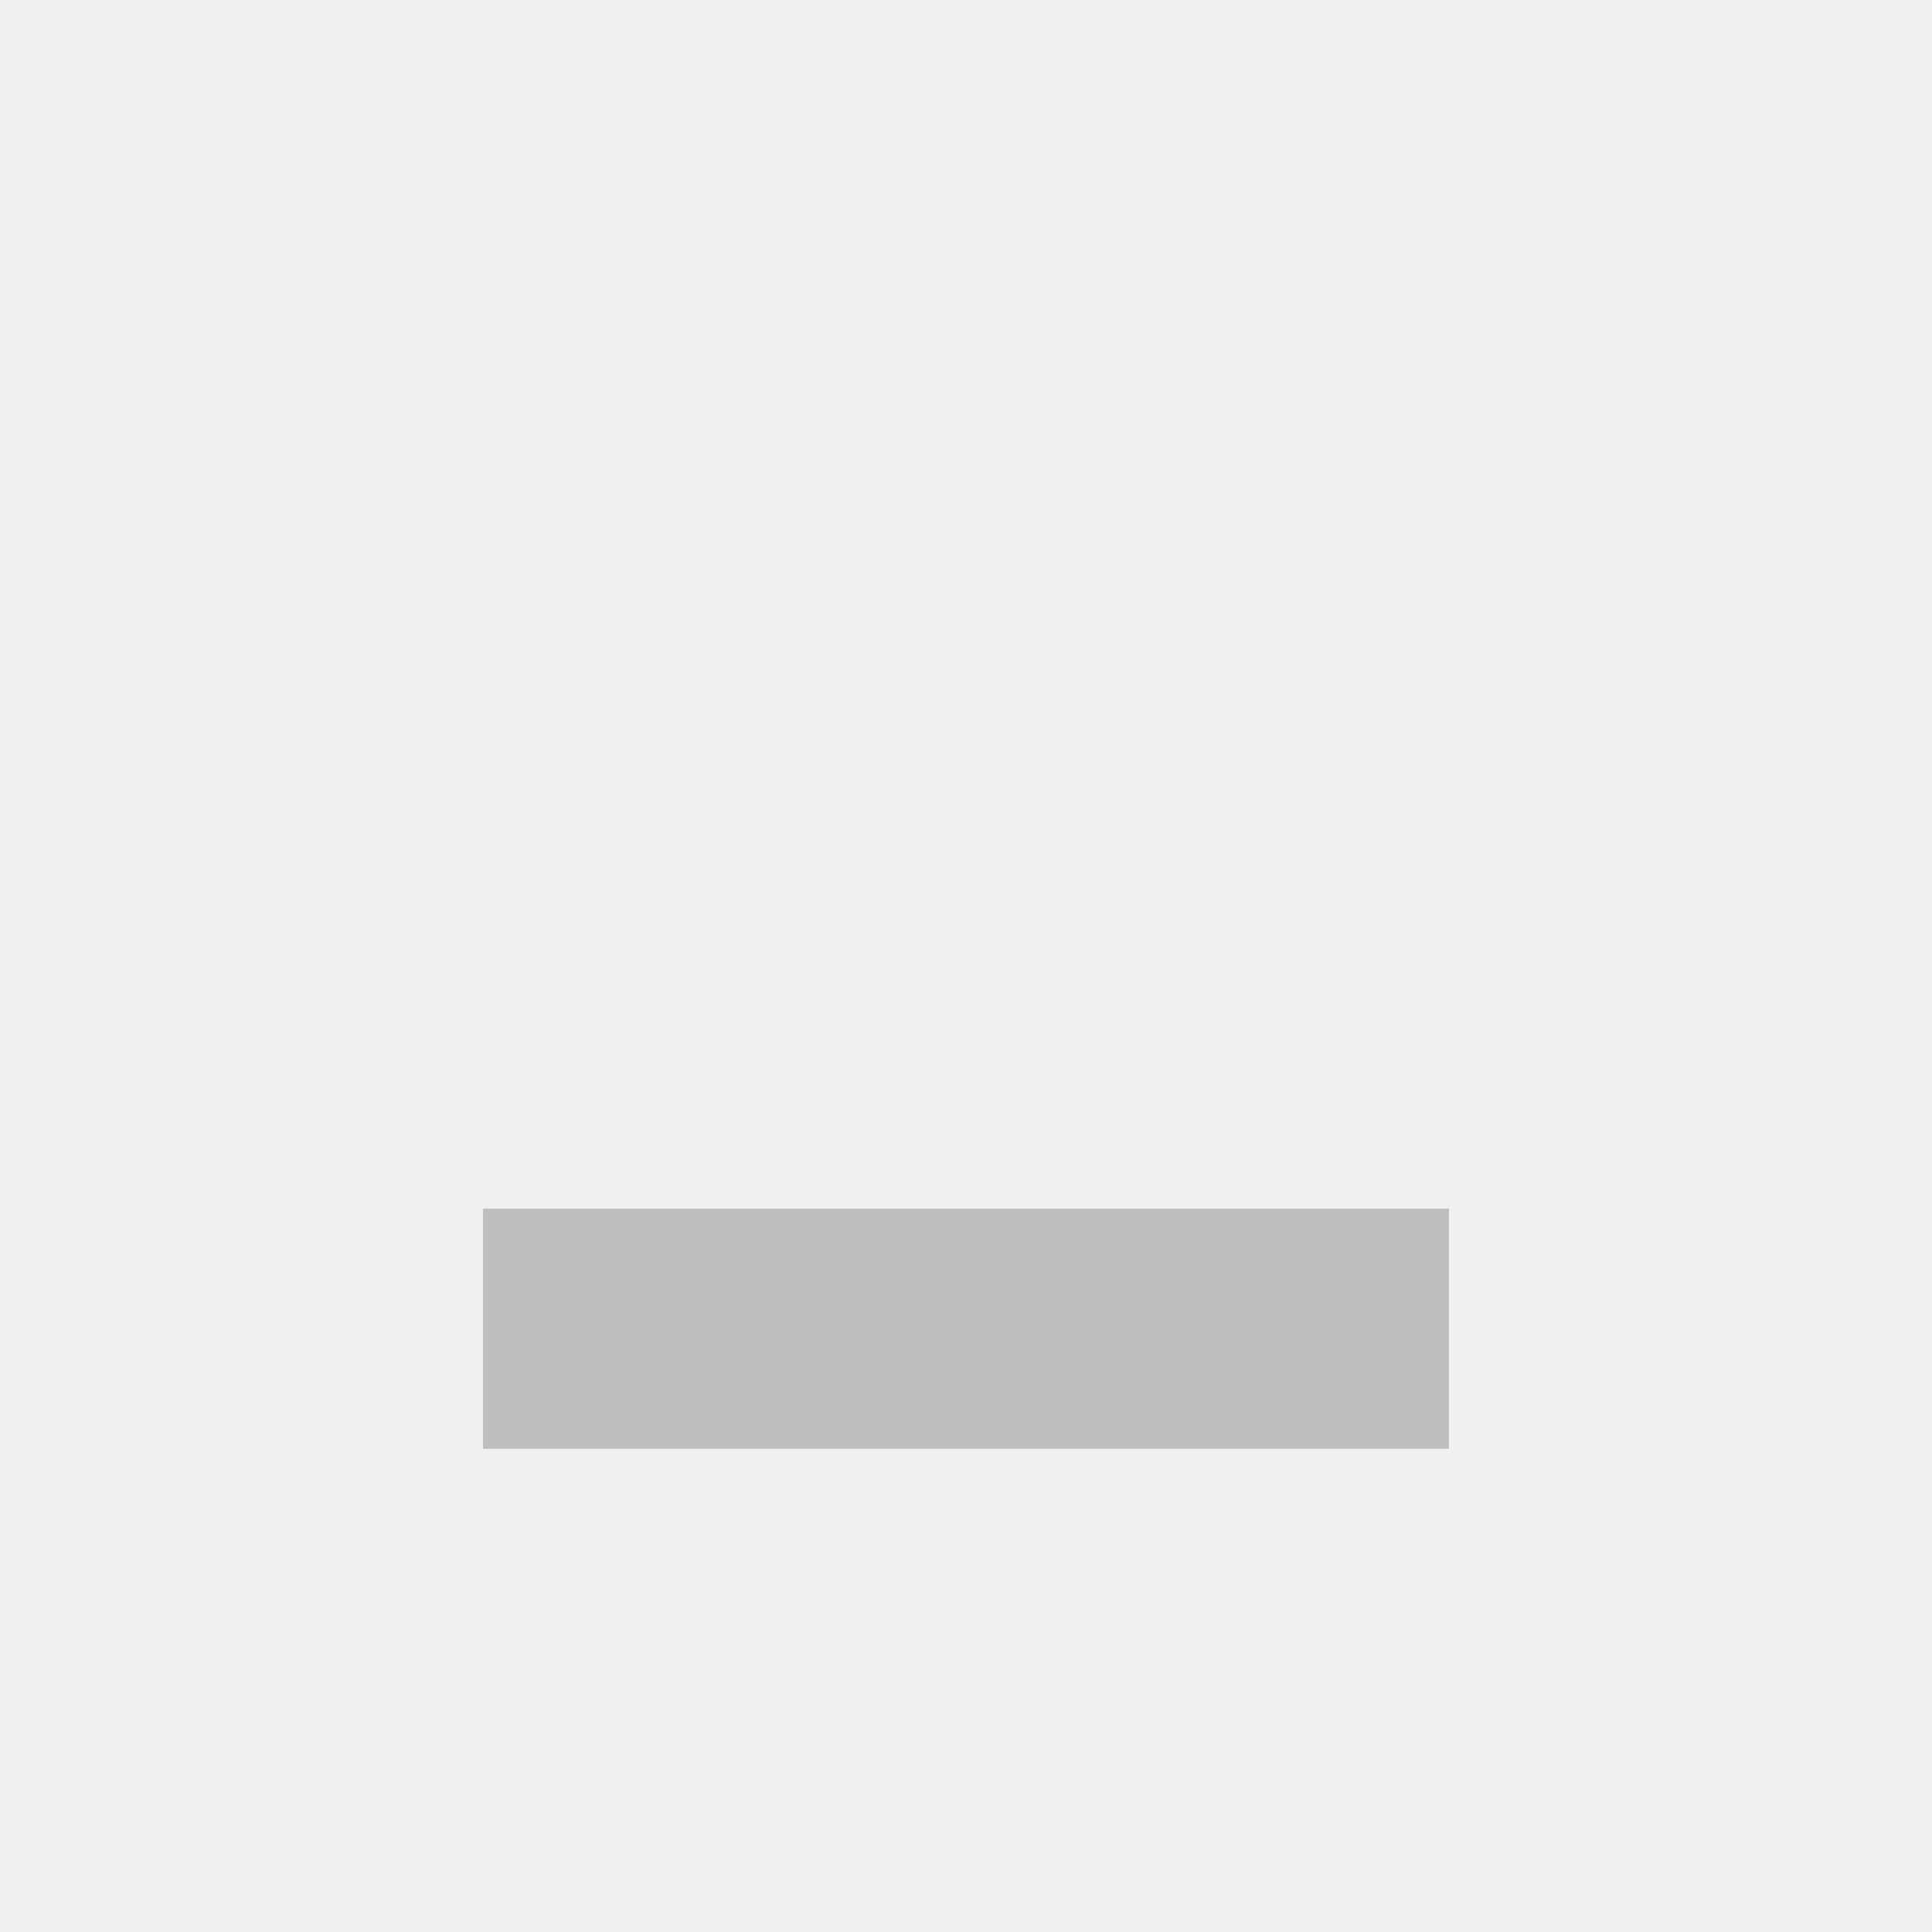
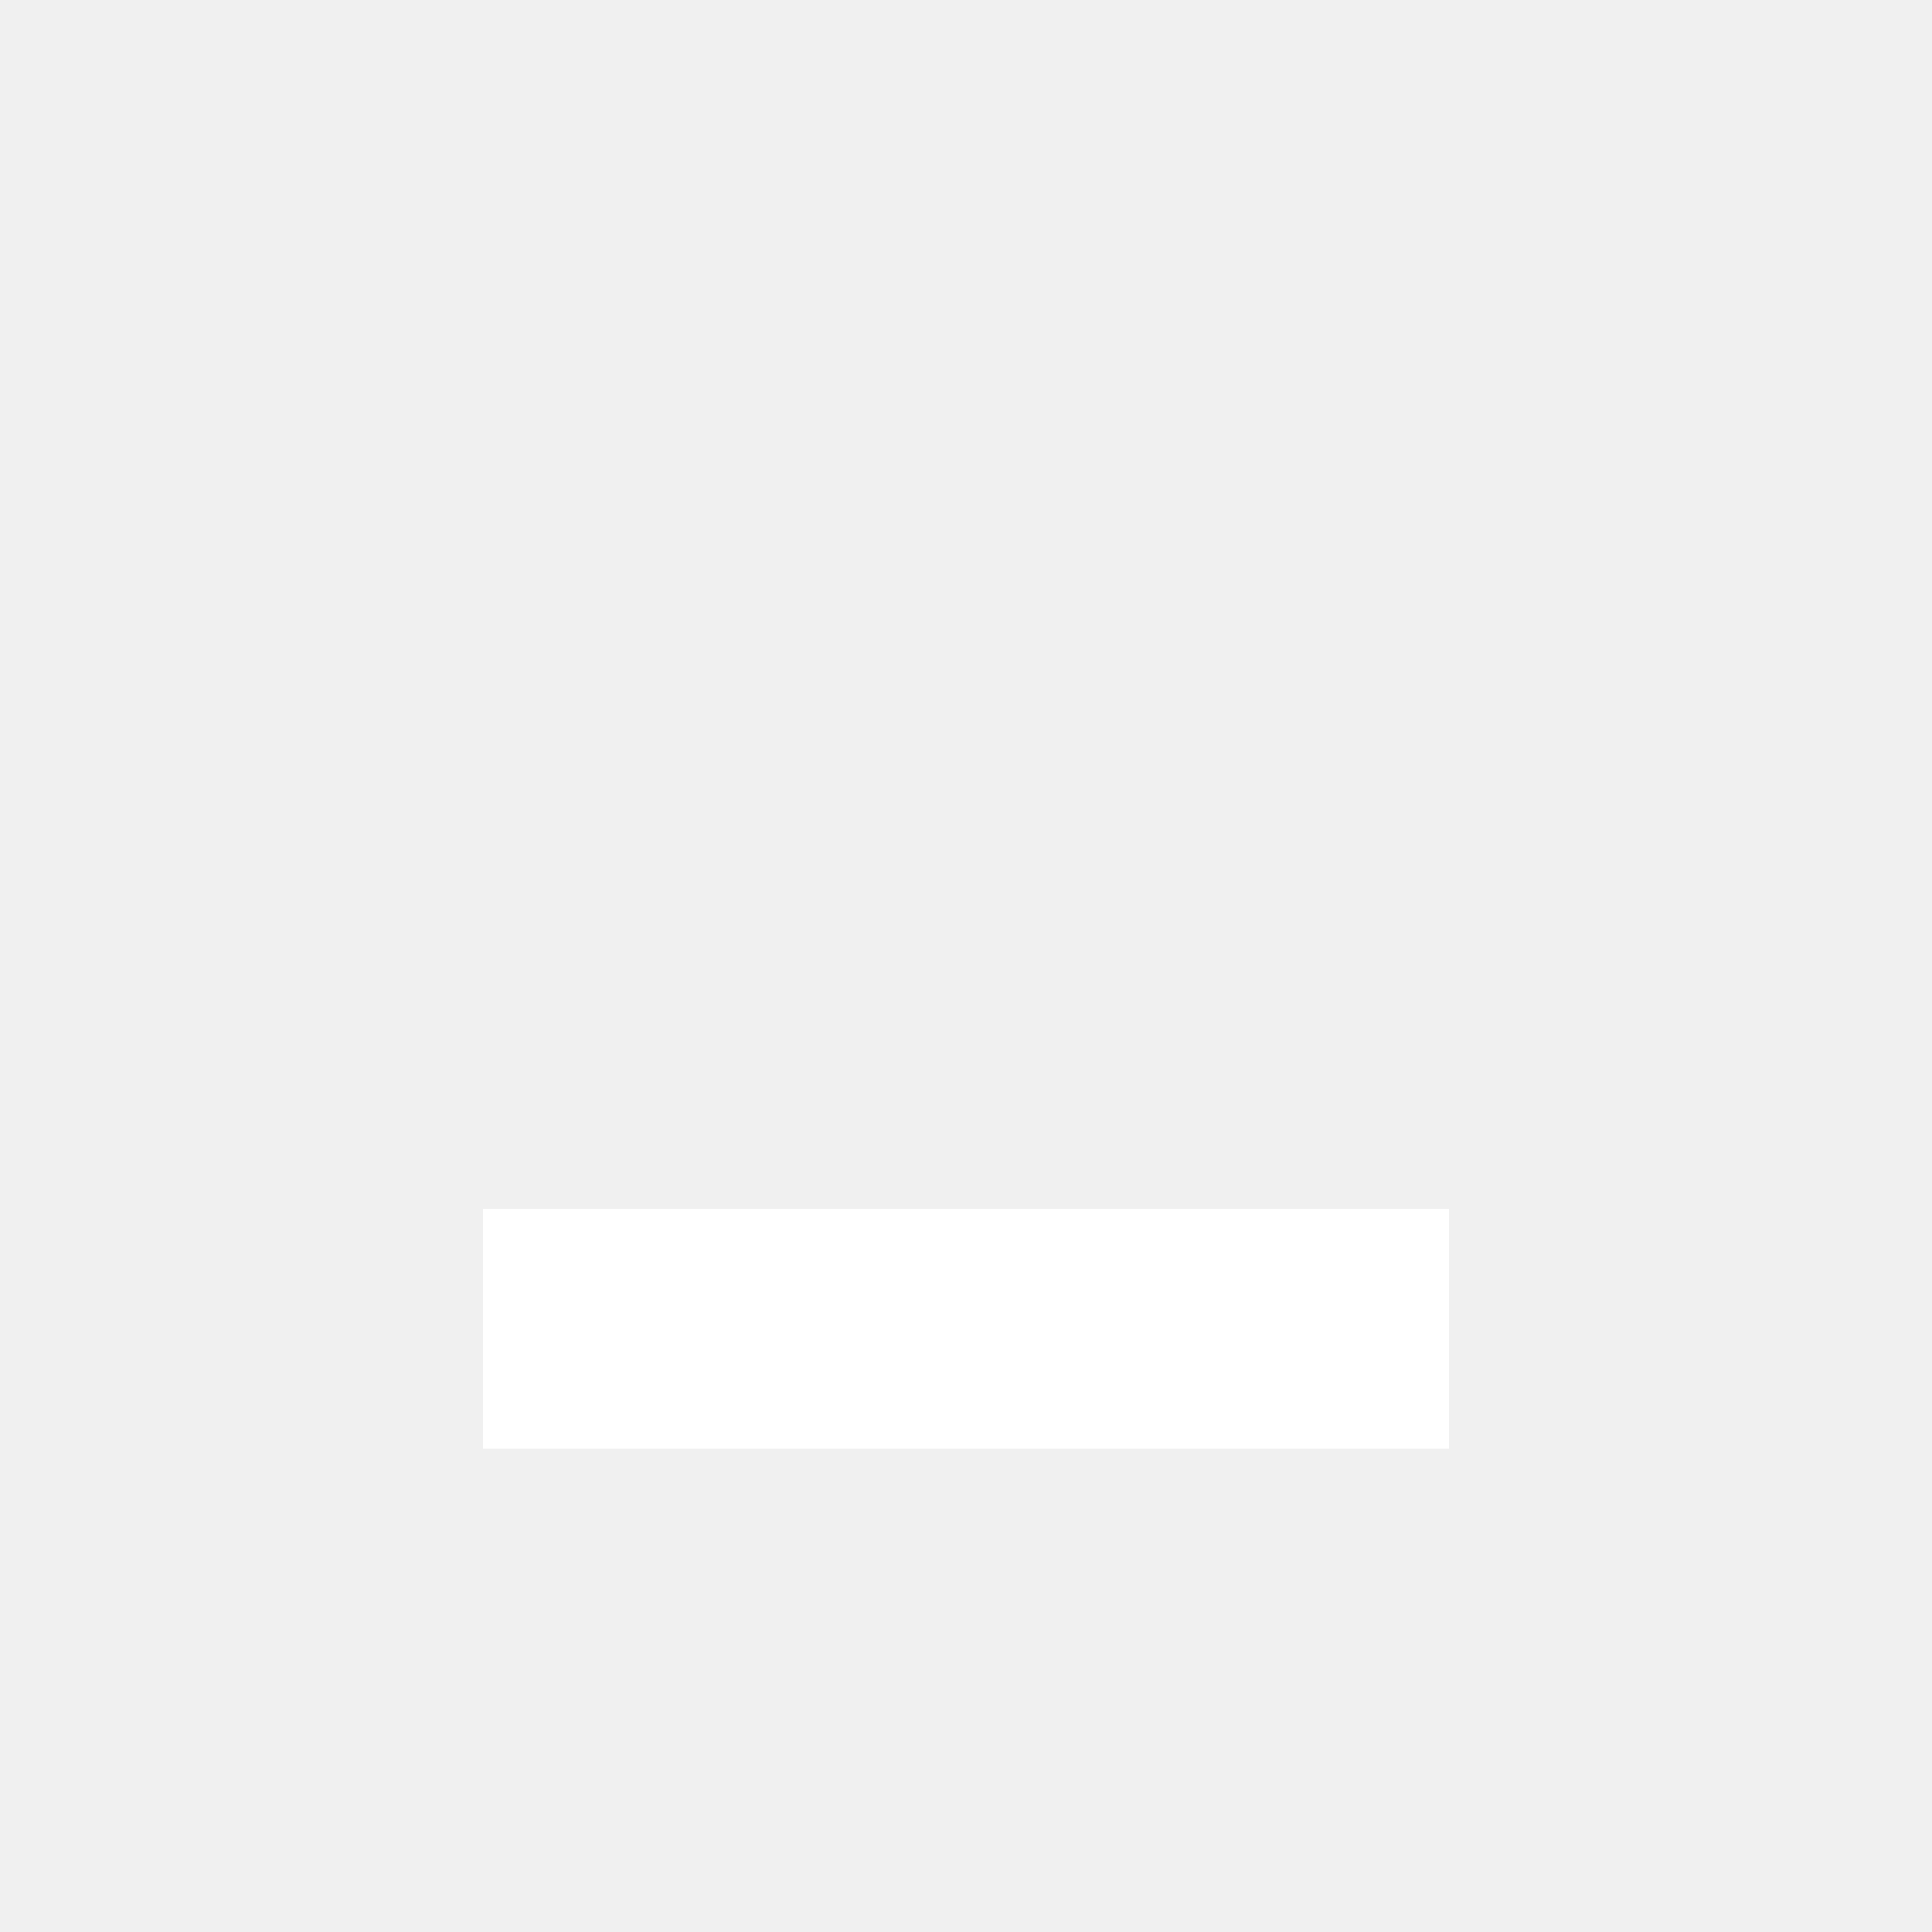
<svg xmlns="http://www.w3.org/2000/svg" height="16" id="svg7384" version="1.1" width="16">
  <defs id="defs7386" />
  <g id="layer9" style="display:inline" transform="translate(-61.0002,-967)" />
  <g id="layer10" transform="translate(-61.0002,-967)" />
  <g id="layer11" transform="translate(-61.0002,-967)" />
  <g id="layer13" transform="translate(-61.0002,-967)" />
  <g id="layer14" transform="translate(-61.0002,-967)" />
  <g id="layer15" style="display:inline" transform="translate(-61.0002,-967)" />
  <g id="g71291" style="display:inline" transform="translate(-61.0002,-967)" />
  <g id="g4953" style="display:inline" transform="translate(-61.0002,-967)" />
  <g id="layer12" style="display:inline" transform="translate(-61.0002,-967)">
-     <rect height="1.989" id="rect8269" rx="0" ry="0" style="color:#000000;fill:#bebebe;fill-opacity:1;fill-rule:evenodd;stroke:none;stroke-width:1;marker:none;visibility:visible;display:inline;overflow:visible;enable-background:accumulate" width="8" x="65" y="977.009" />
+     <rect height="1.989" id="rect8269" rx="0" ry="0" style="color:#000000;fill:#fff;fill-opacity:1;fill-rule:evenodd;stroke:none;stroke-width:1;marker:none;visibility:visible;display:inline;overflow:visible;enable-background:accumulate" width="8" x="65" y="977.009" />
  </g>
</svg>
